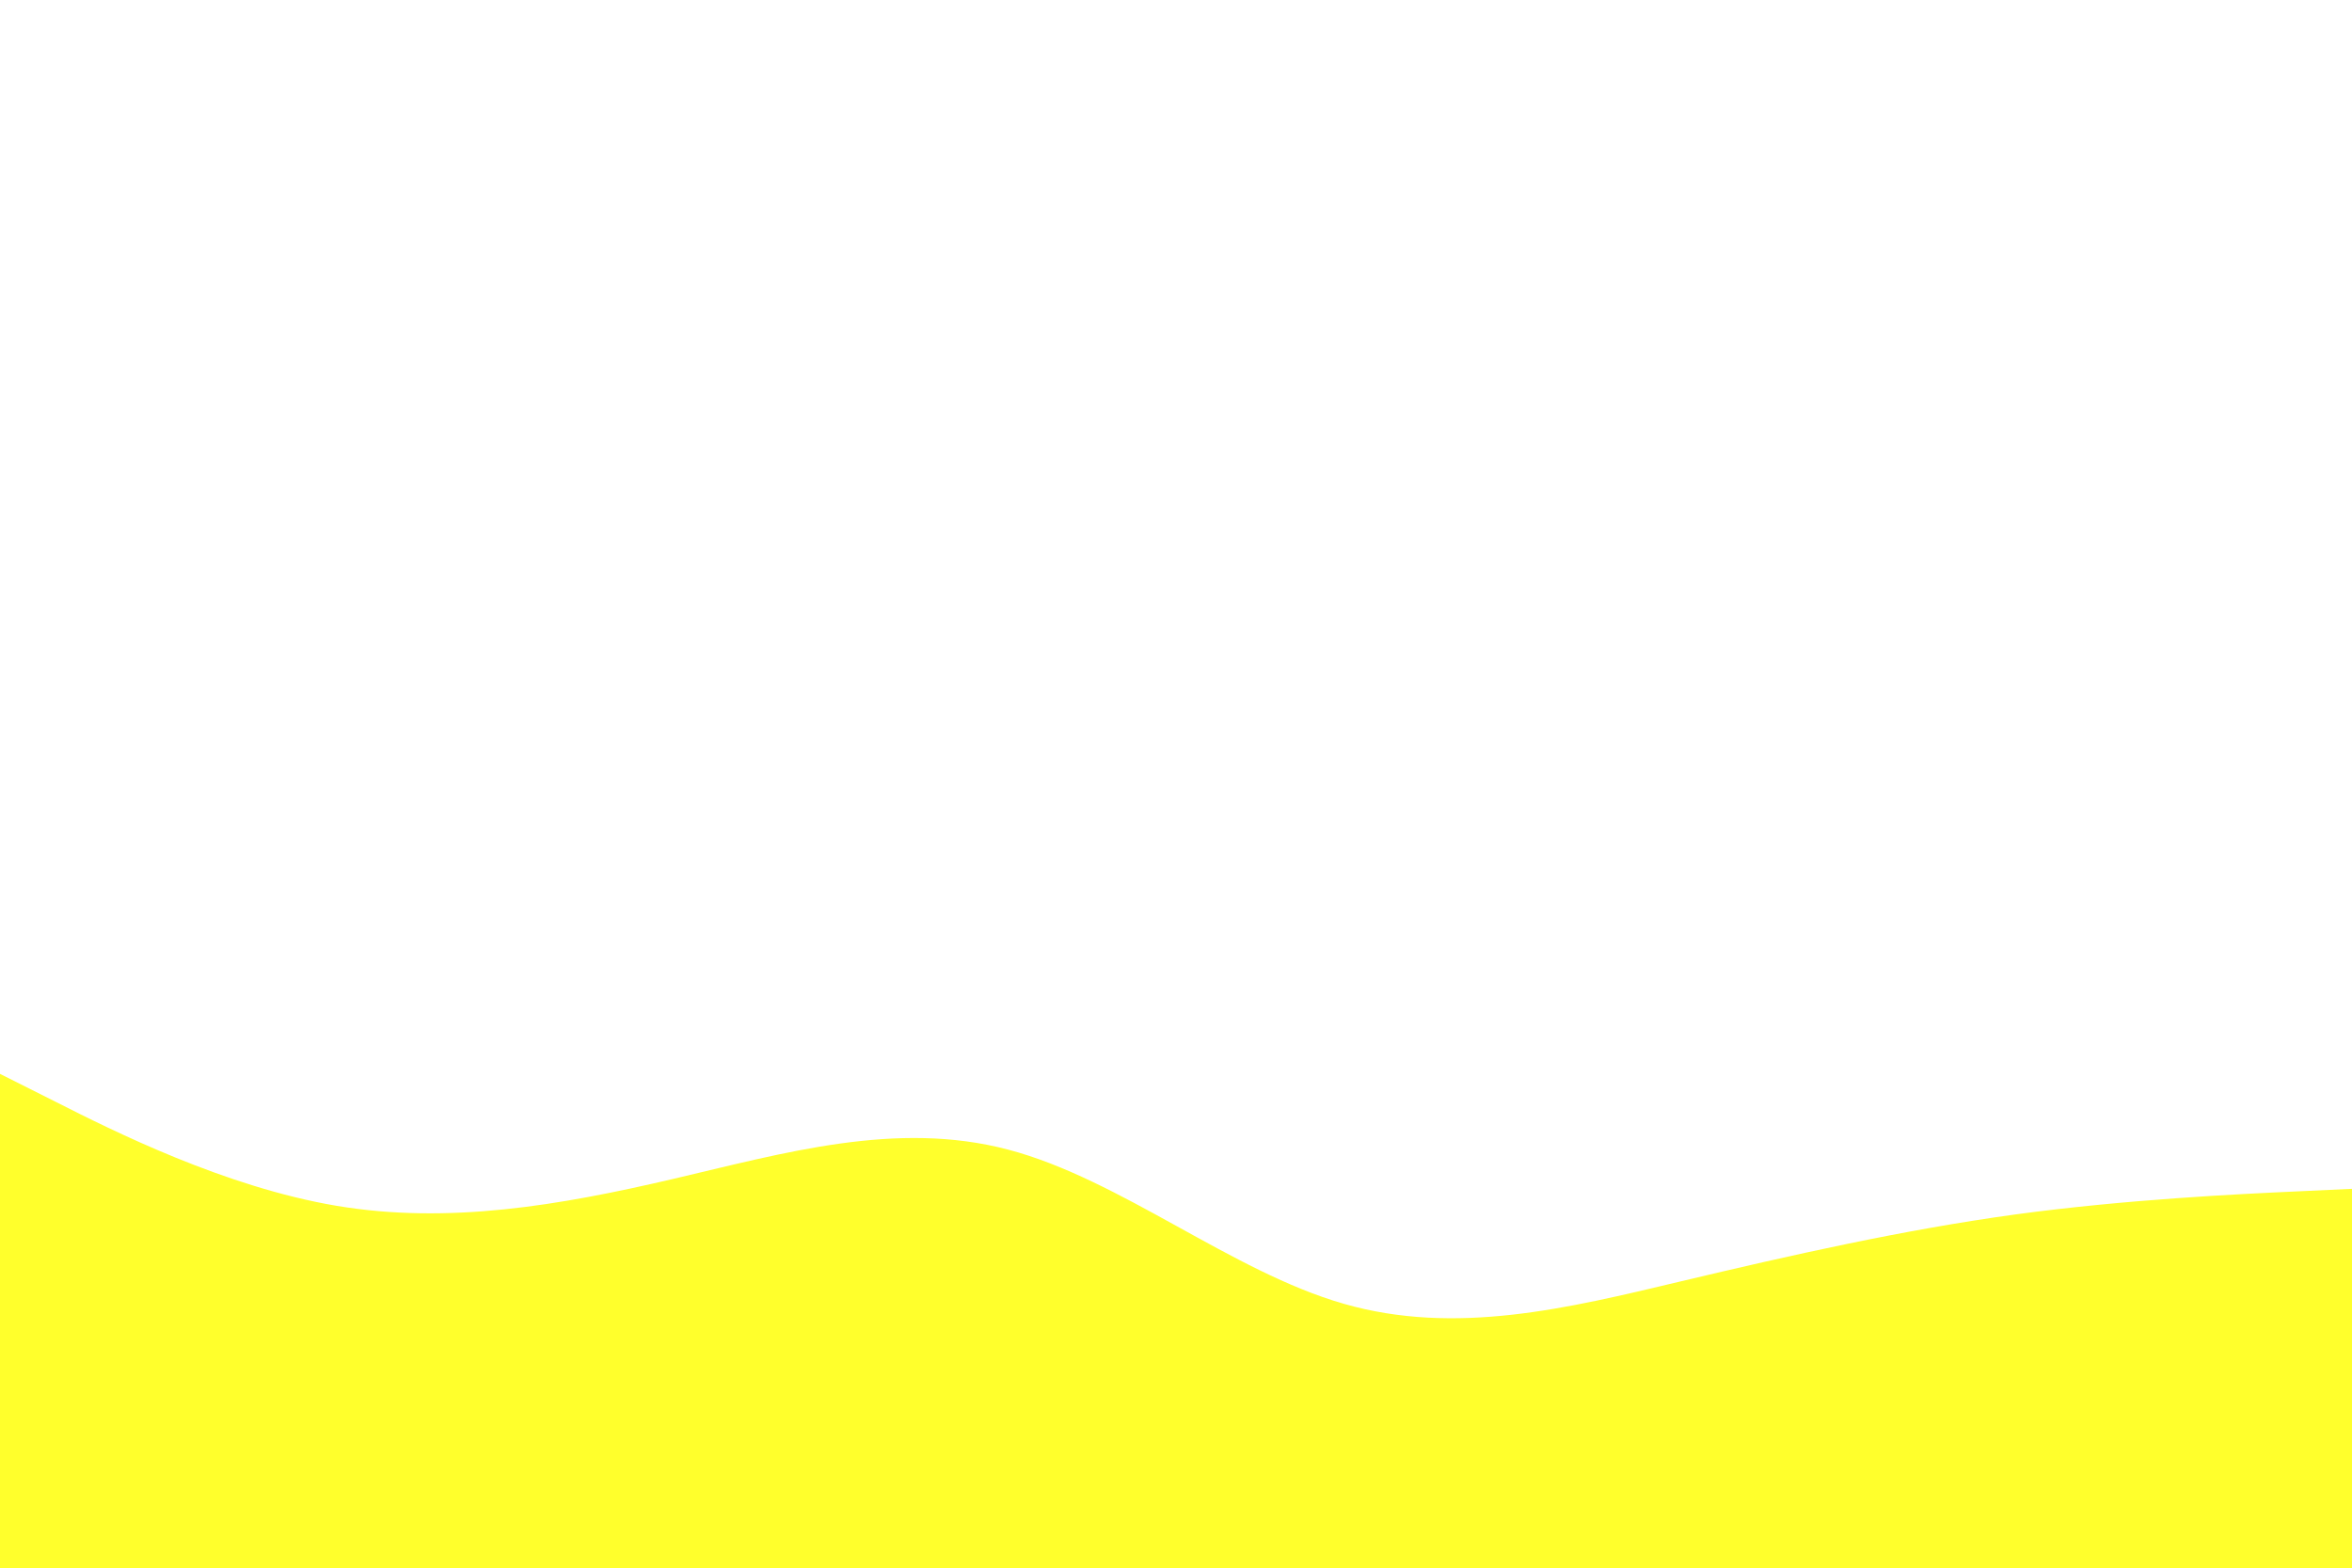
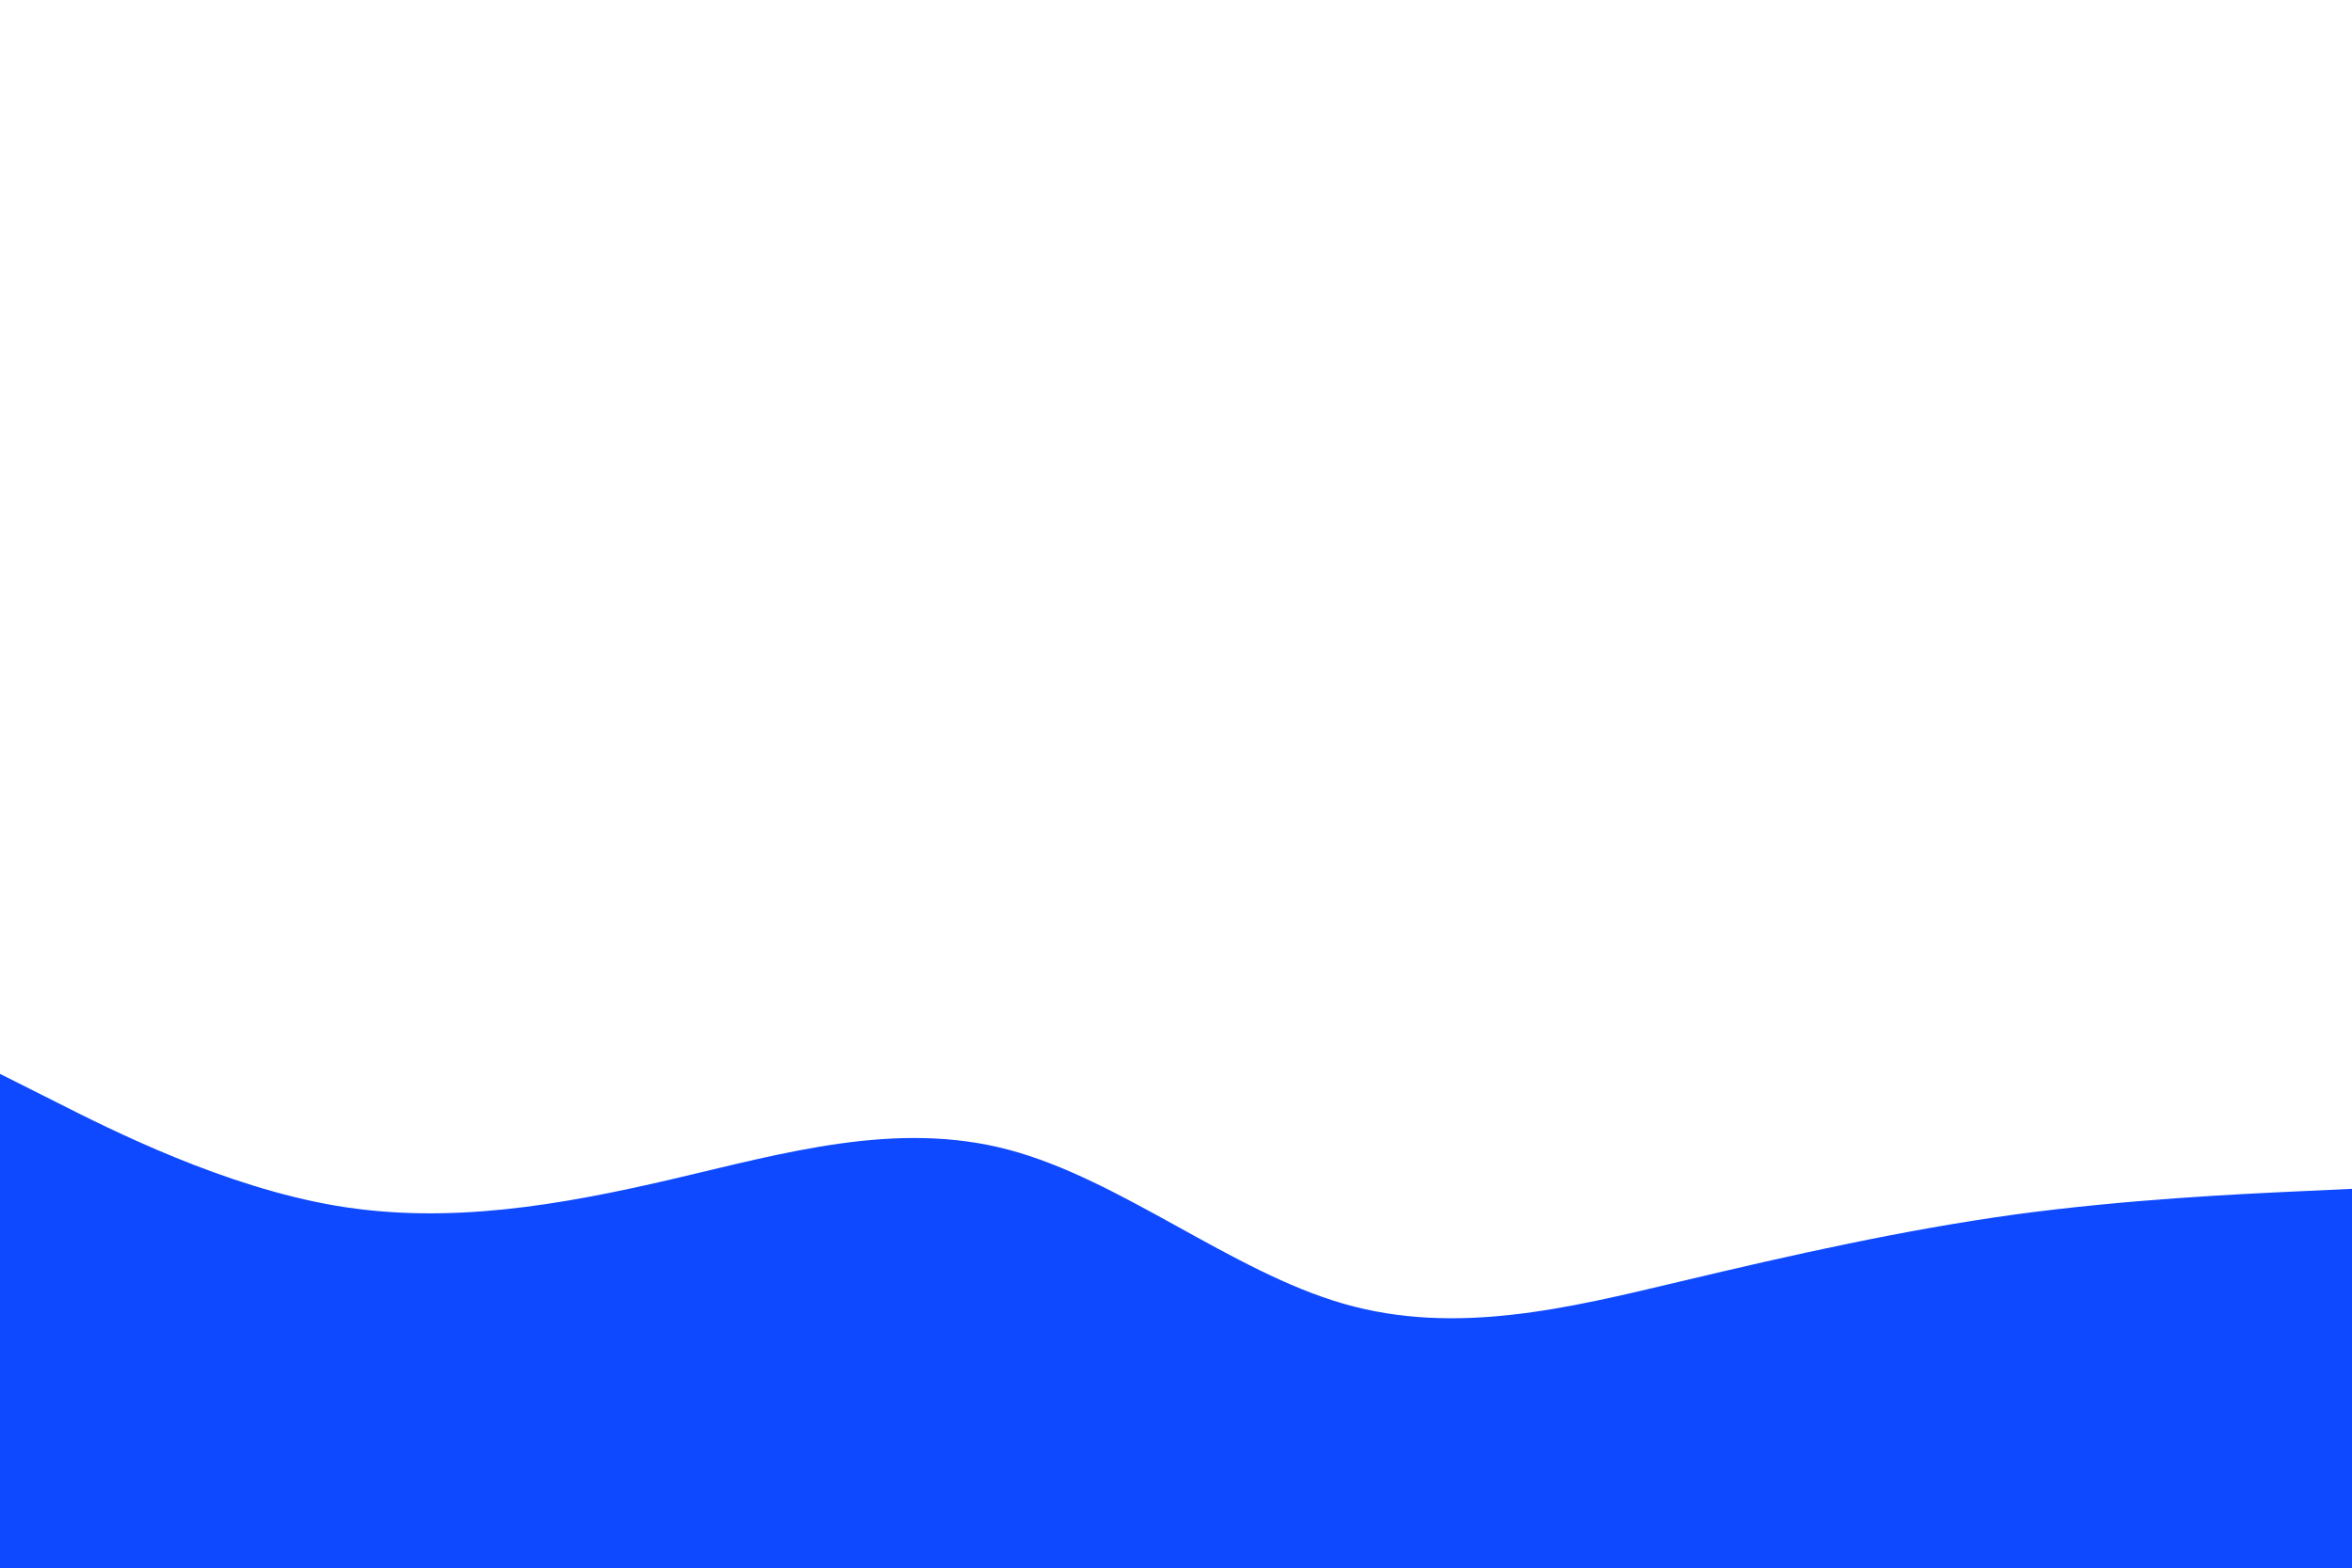
<svg xmlns="http://www.w3.org/2000/svg" id="visual" viewBox="0 0 900 600" width="900" height="600" version="1.1">
  <rect x="0" y="0" width="900" height="600" fill="#ffffff" />
-   <path d="M0 411L21.5 421.8C43 432.7 86 454.3 128.8 461.5C171.7 468.7 214.3 461.3 257.2 451.3C300 441.3 343 428.7 385.8 440C428.7 451.3 471.3 486.7 514.2 499C557 511.3 600 500.7 642.8 490.5C685.7 480.3 728.3 470.7 771.2 464.8C814 459 857 457 878.5 456L900 455L900 601L878.5 601C857 601 814 601 771.2 601C728.3 601 685.7 601 642.8 601C600 601 557 601 514.2 601C471.3 601 428.7 601 385.8 601C343 601 300 601 257.2 601C214.3 601 171.7 601 128.8 601C86 601 43 601 21.5 601L0 601Z" fill="#ffff2c" stroke-linecap="round" stroke-linejoin="miter" />
+   <path d="M0 411L21.5 421.8C43 432.7 86 454.3 128.8 461.5C171.7 468.7 214.3 461.3 257.2 451.3C300 441.3 343 428.7 385.8 440C428.7 451.3 471.3 486.7 514.2 499C557 511.3 600 500.7 642.8 490.5C685.7 480.3 728.3 470.7 771.2 464.8C814 459 857 457 878.5 456L900 455L900 601L878.5 601C857 601 814 601 771.2 601C728.3 601 685.7 601 642.8 601C600 601 557 601 514.2 601C471.3 601 428.7 601 385.8 601C343 601 300 601 257.2 601C214.3 601 171.7 601 128.8 601C86 601 43 601 21.5 601L0 601Z" fill="#0e49ff" stroke-linecap="round" stroke-linejoin="miter" />
</svg>
